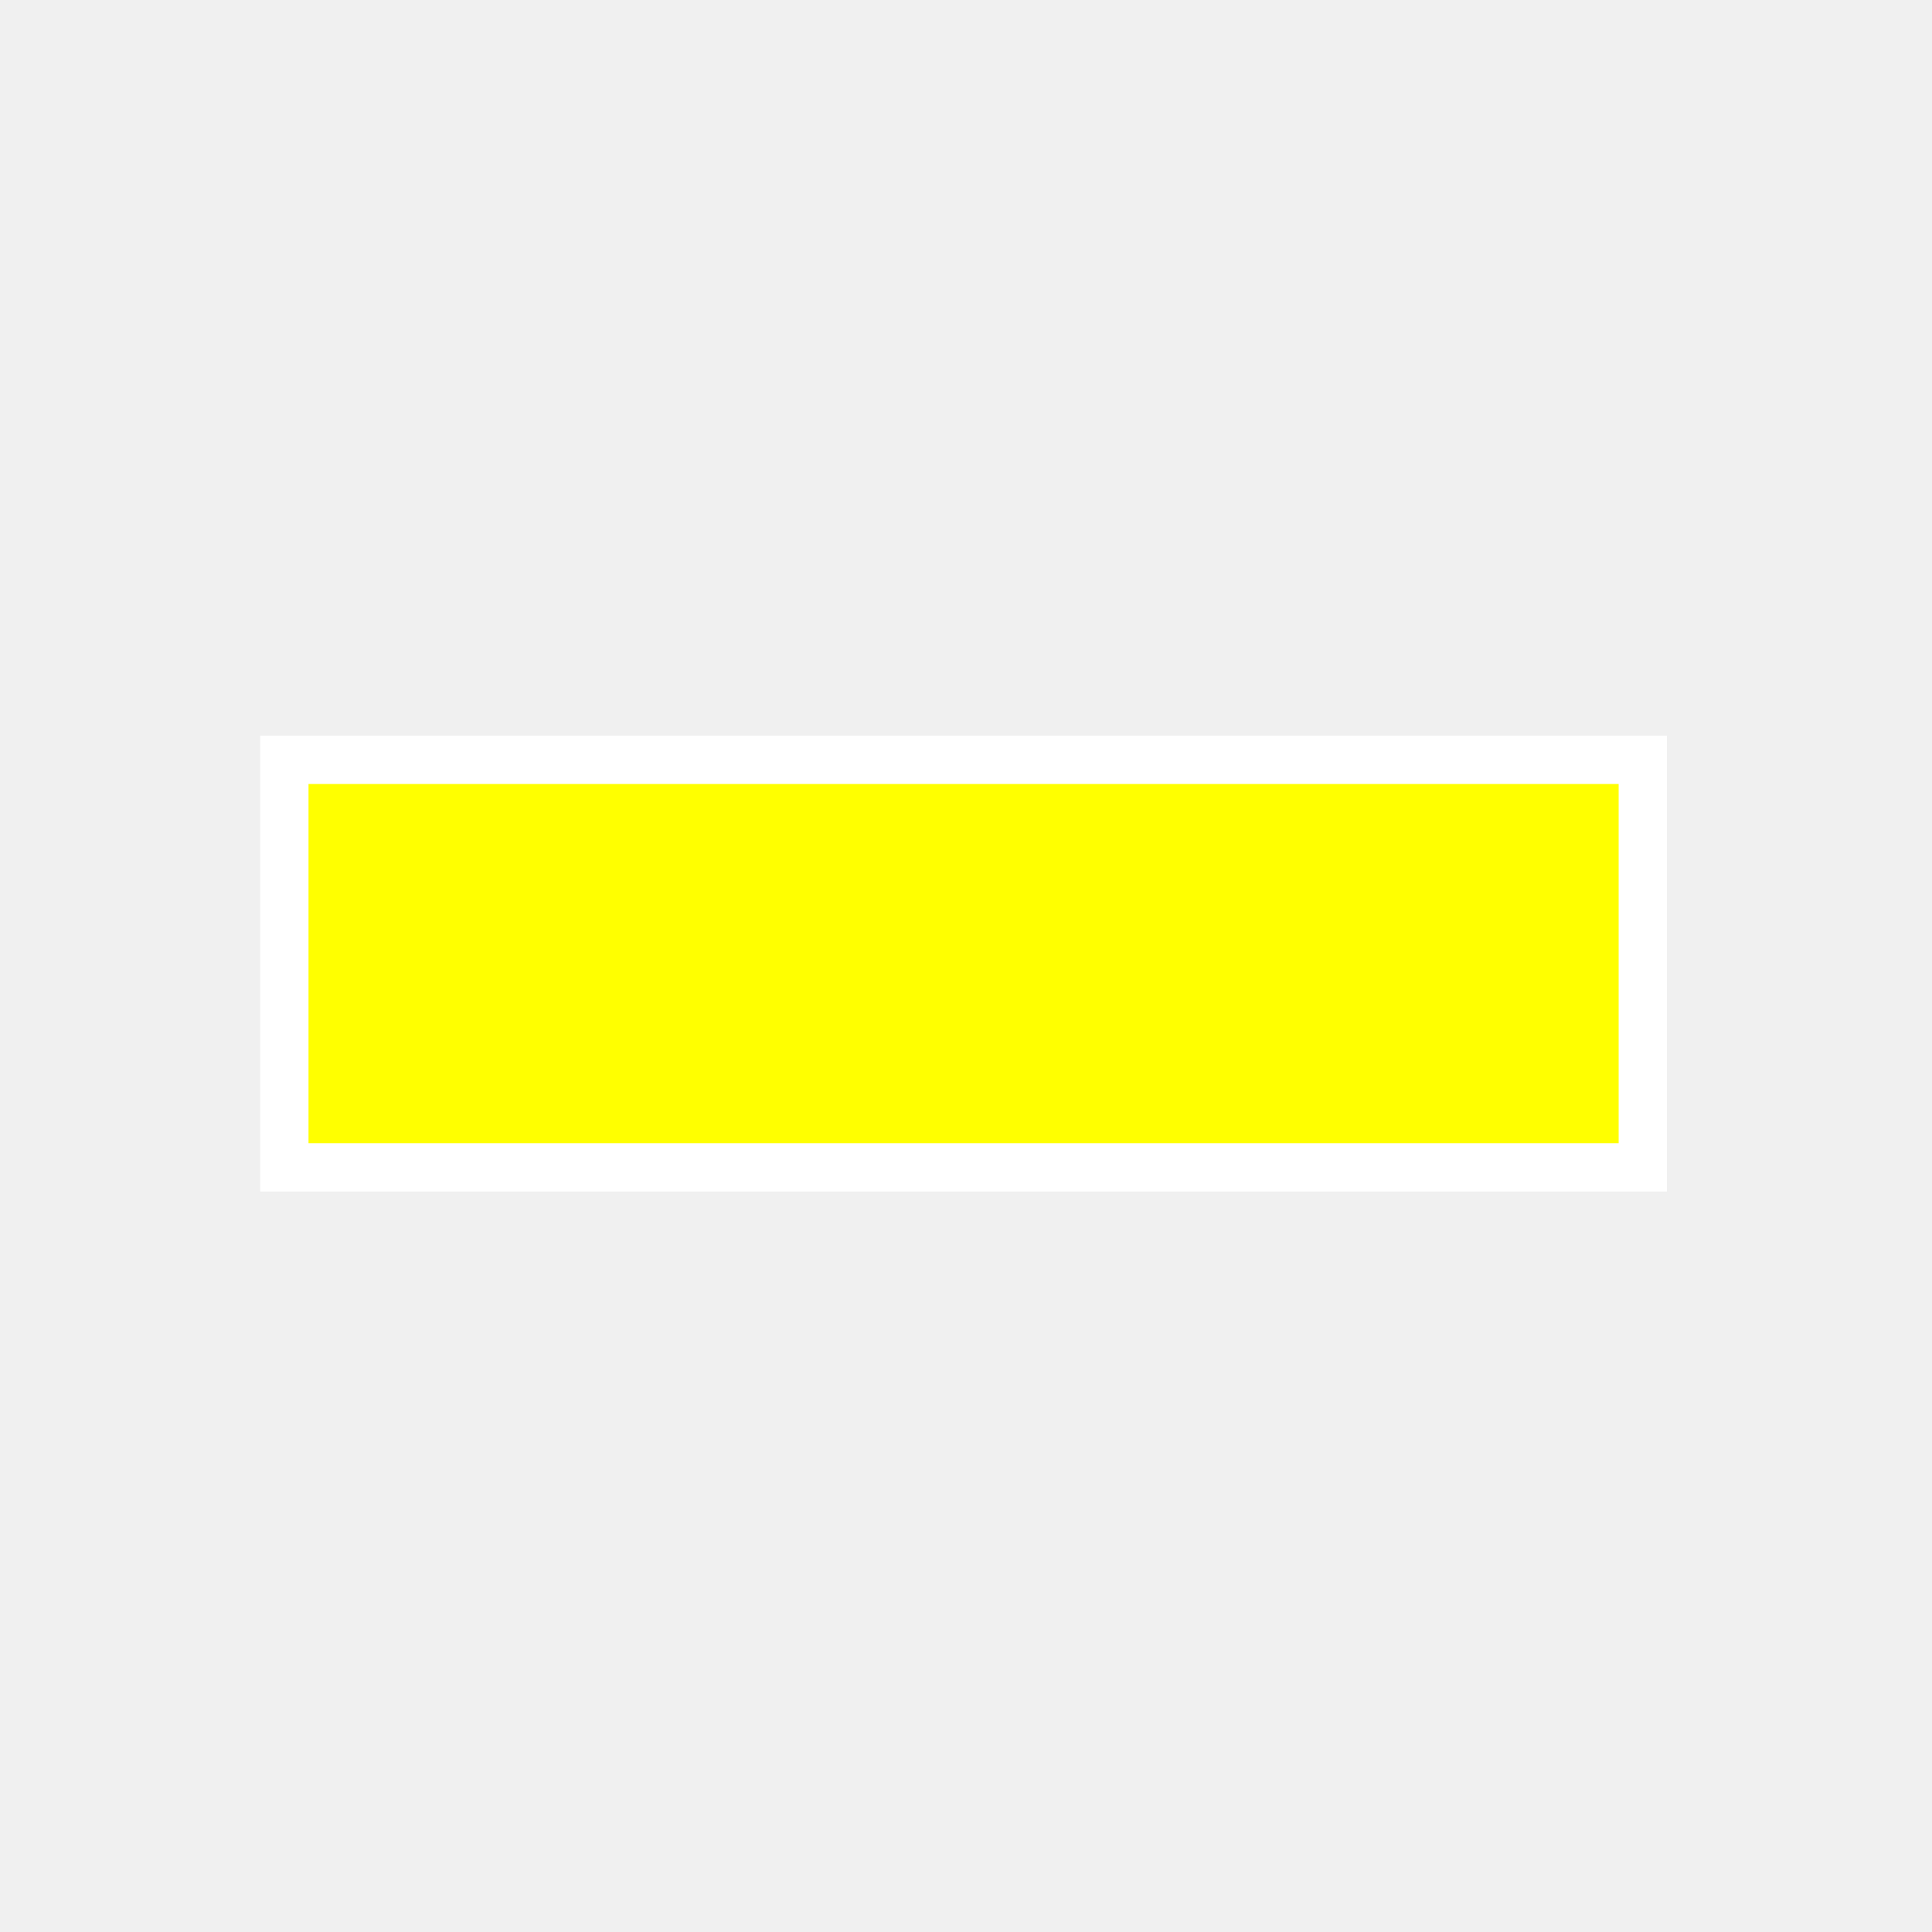
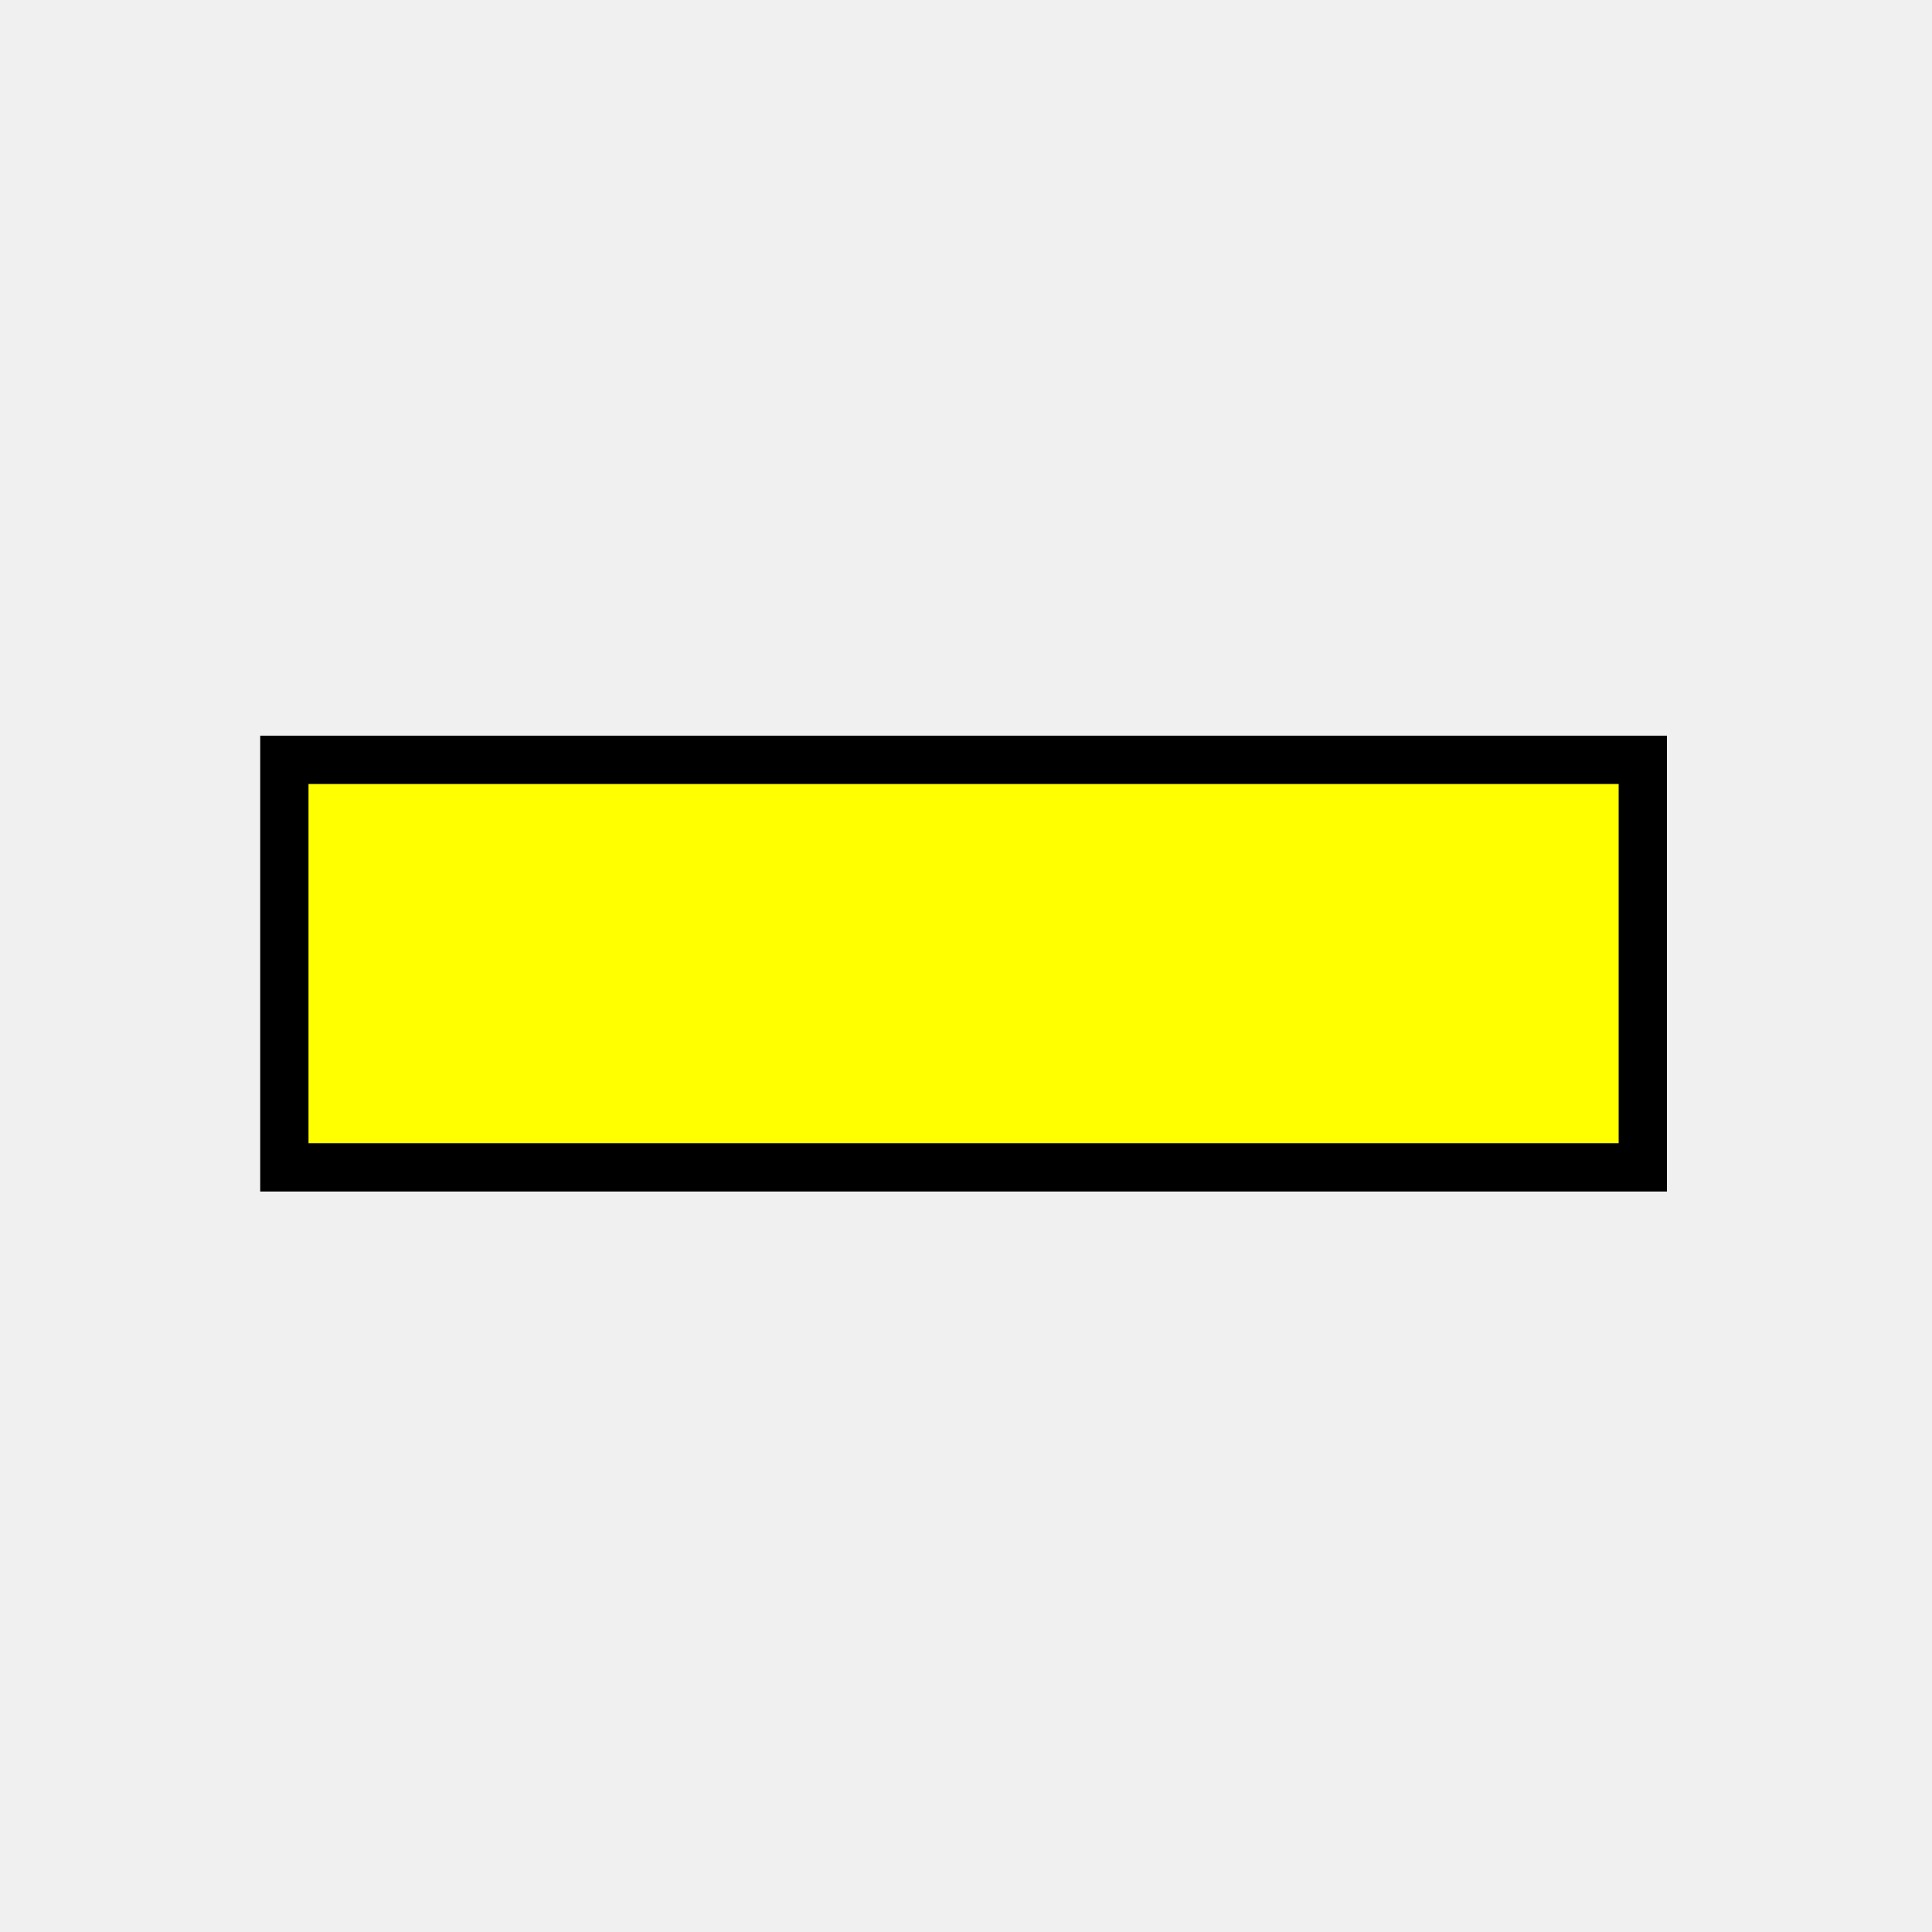
<svg xmlns="http://www.w3.org/2000/svg" version="1.1" id="_0.SNG-U----------" x="0px" y="0px" width="400px" height="400px" viewBox="0 0 400 400" enable-background="new 0 0 400 400" xml:space="preserve">
  <defs id="defs3018" />
-   <rect x="58.875" y="157.313" width="281.25" height="84.375" id="rect3014" style="fill:#ffff00;stroke:#ffffff;stroke-width:10" />
+   <rect x="58.875" y="157.313" width="281.25" height="84.375" id="rect3014" style="fill:#ffff00;stroke:#000000;stroke-width:10" />
</svg>
